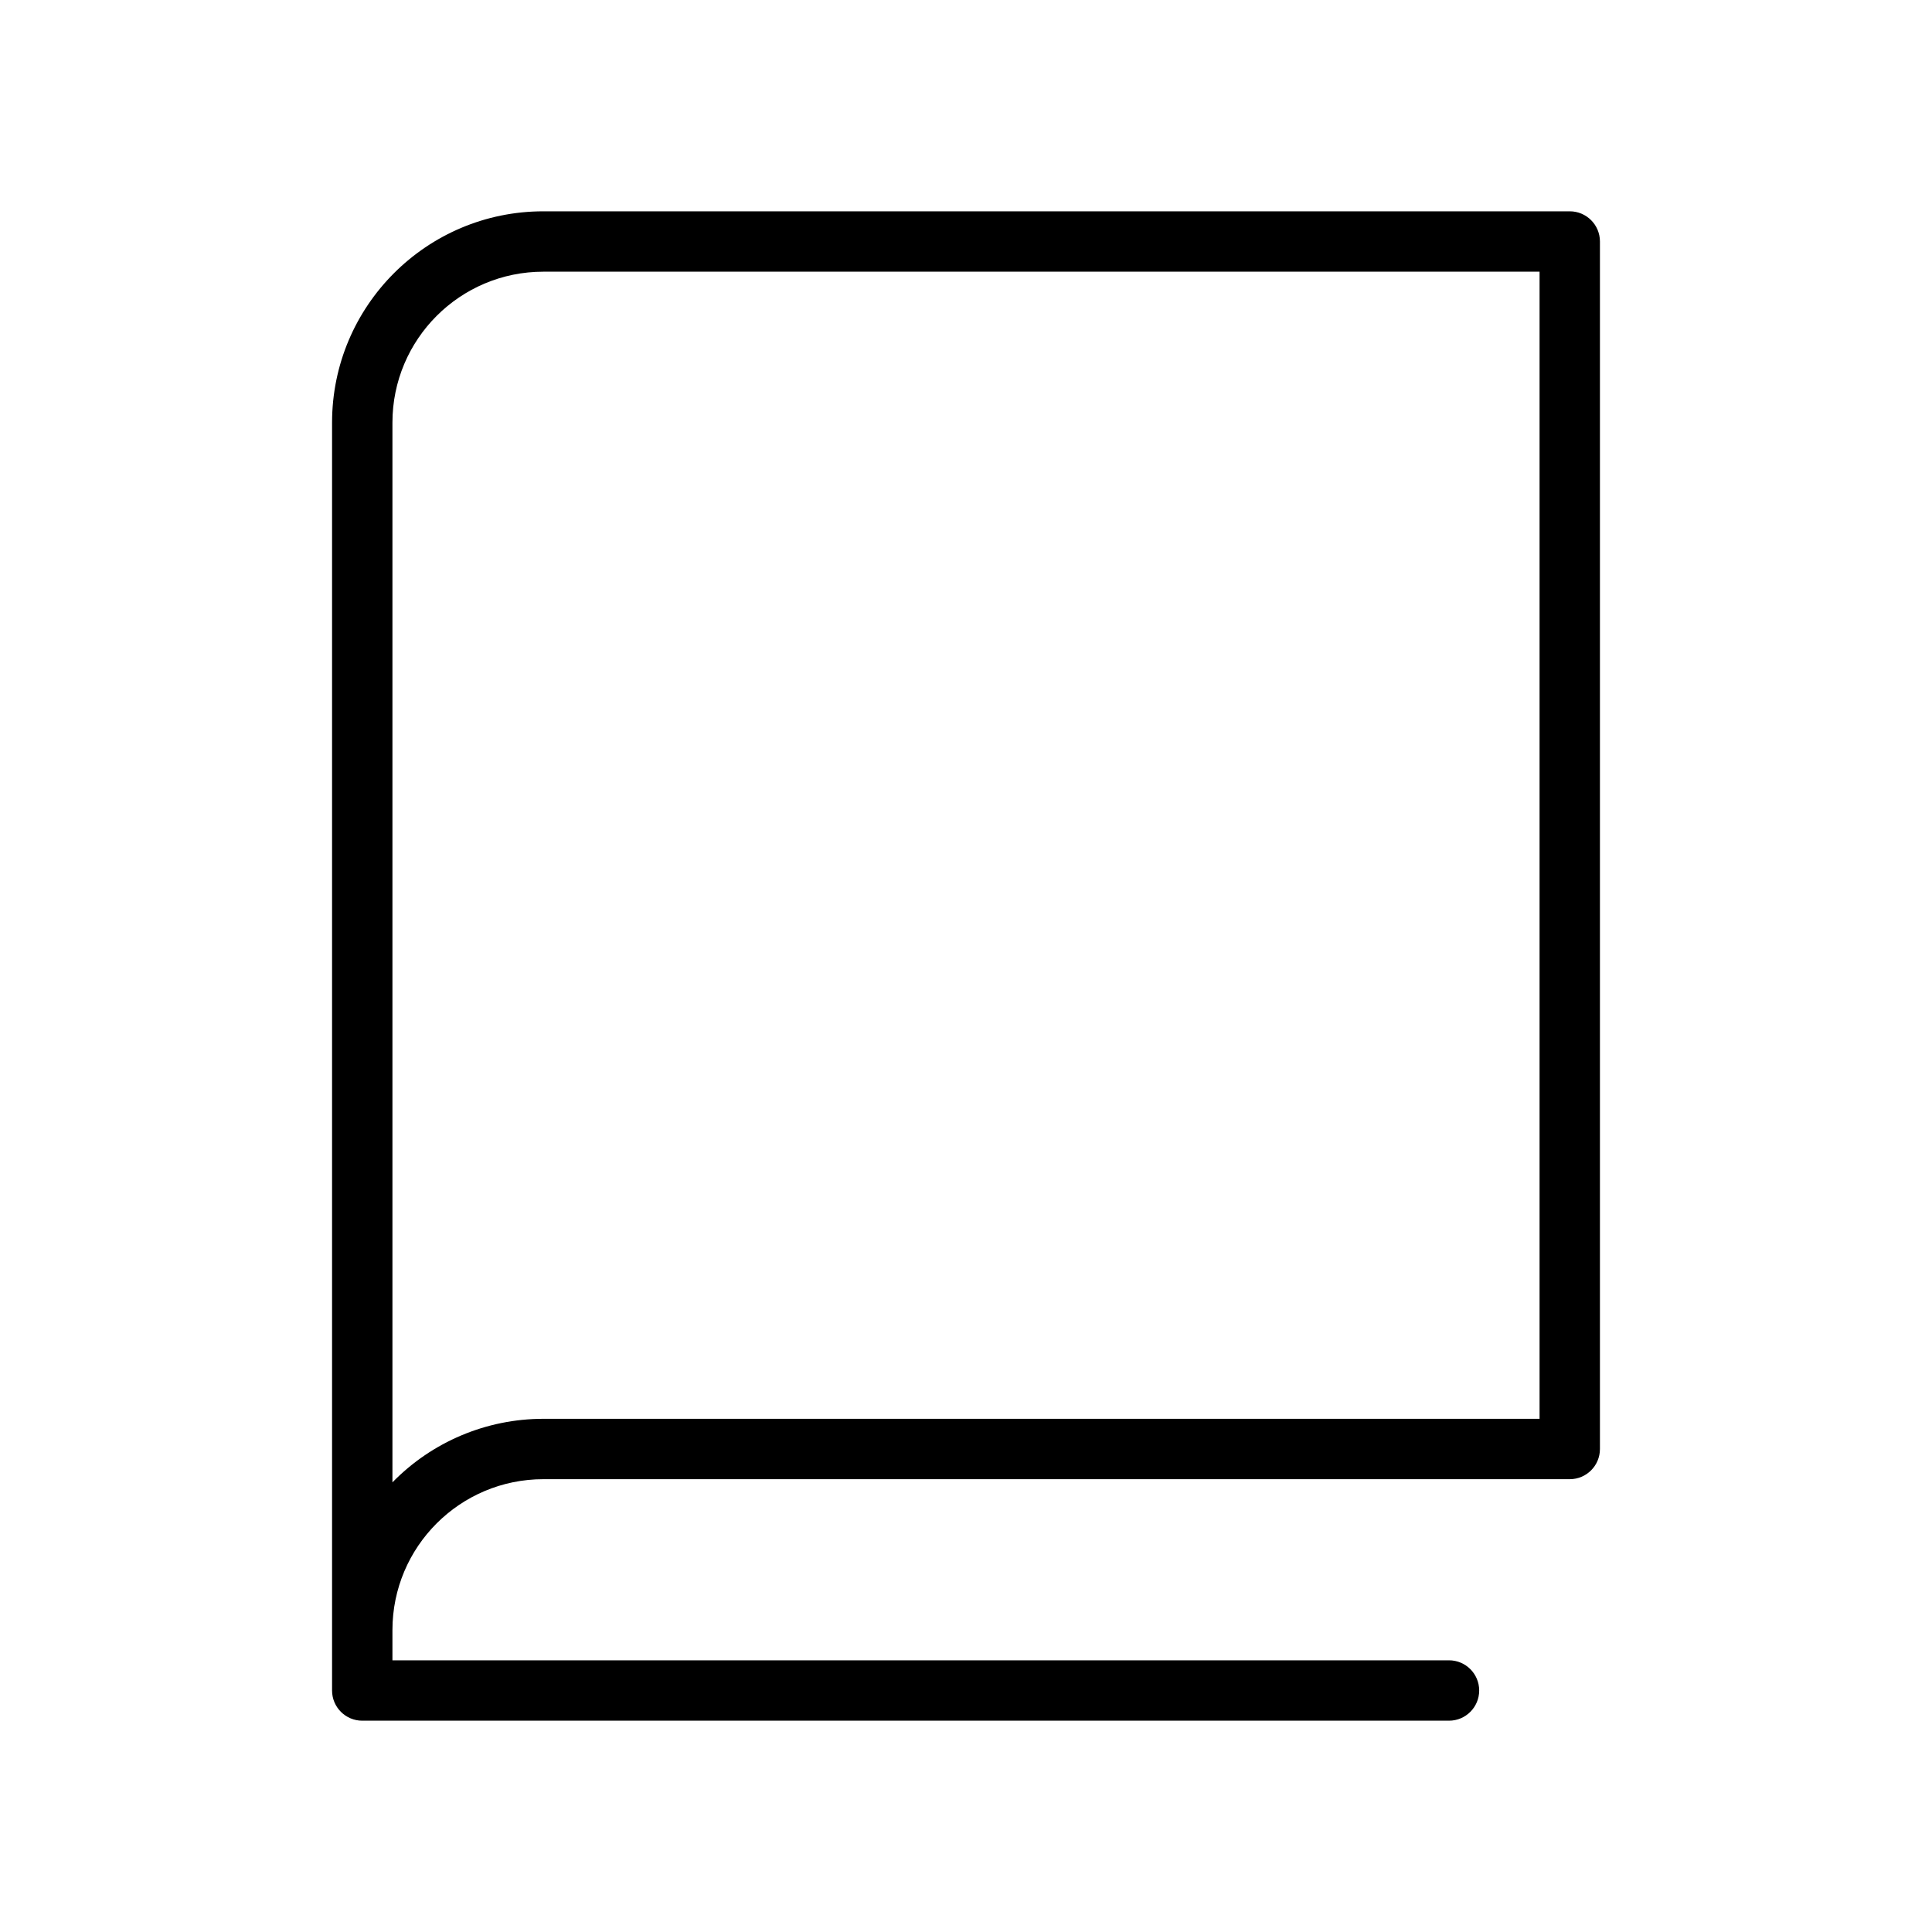
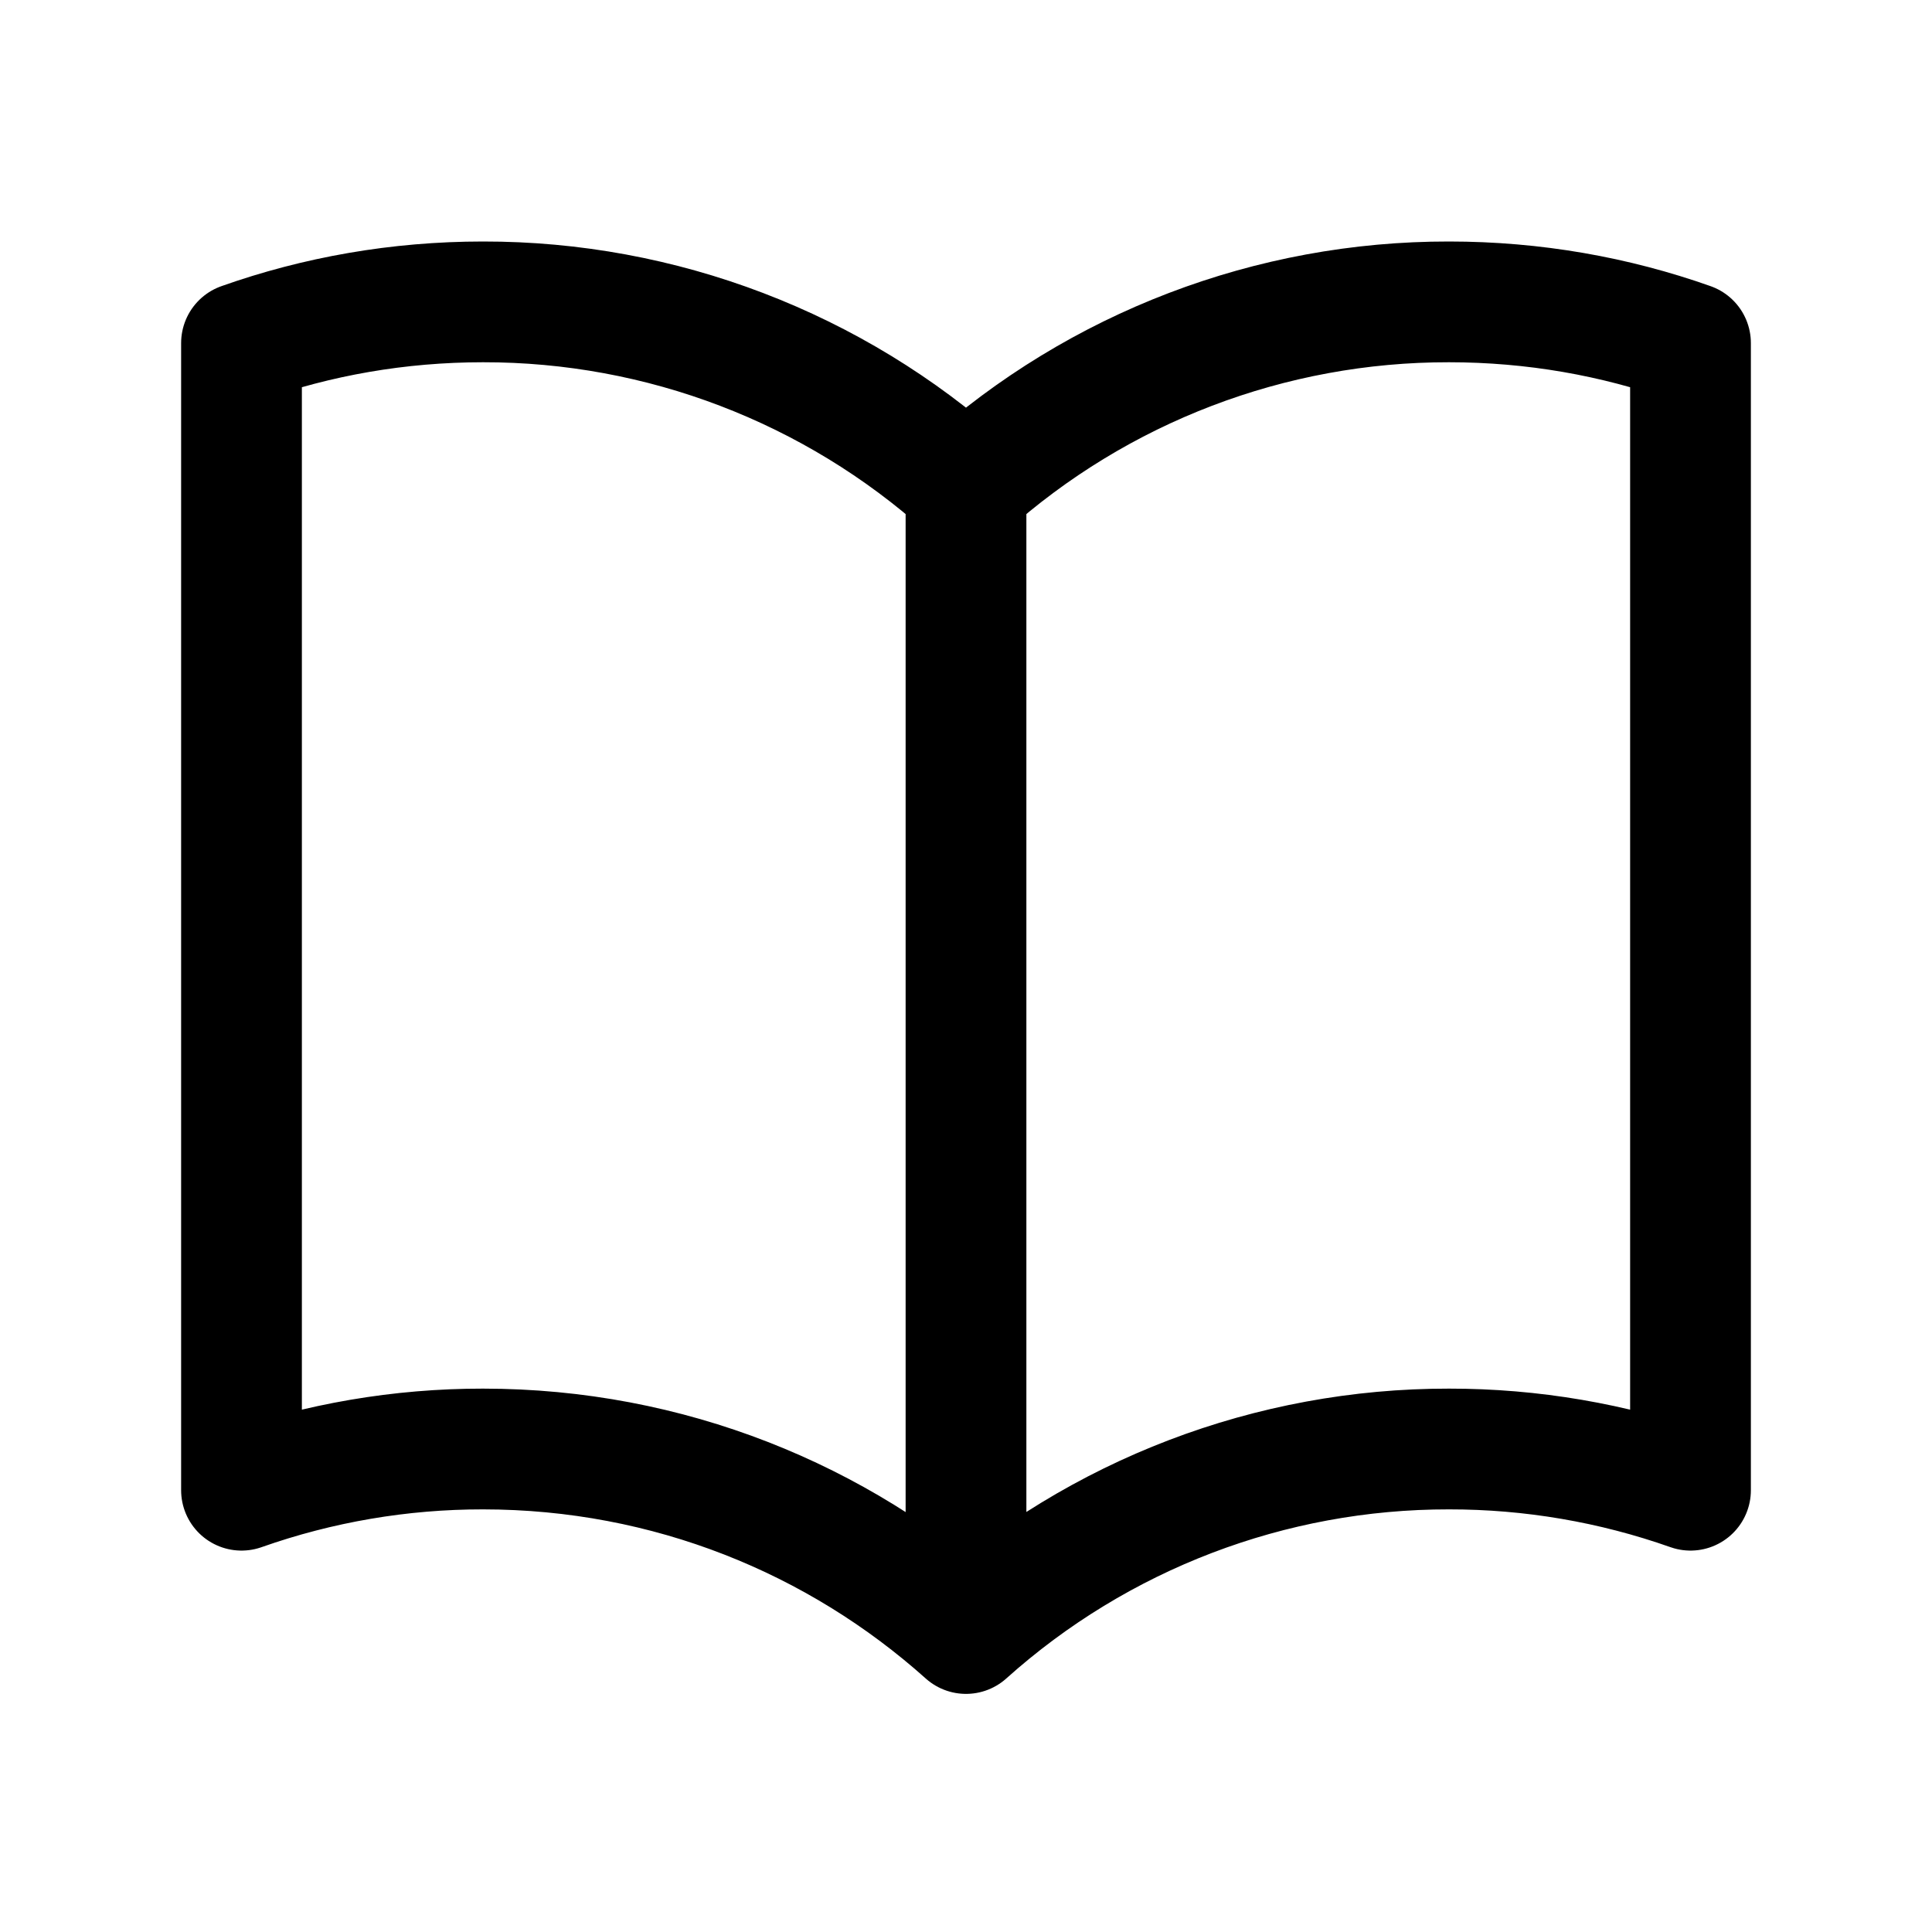
- <svg xmlns="http://www.w3.org/2000/svg" viewBox="0 0 256 256" fill="#000000">
-   <path d="M208,28H72A28,28,0,0,0,44,56V224a4,4,0,0,0,4,4H192a4,4,0,0,0,0-8H52v-4a20,20,0,0,1,20-20H208a4,4,0,0,0,4-4V32A4,4,0,0,0,208,28Zm-4,160H72a27.94,27.94,0,0,0-20,8.42V56A20,20,0,0,1,72,36H204Z" />
+ <svg xmlns="http://www.w3.org/2000/svg" fill="none" viewBox="0 0 24 24" stroke-width="1.5" stroke="#000000" aria-hidden="true" data-slot="icon">
+   <path stroke-linecap="round" stroke-linejoin="round" d="M12 6.042A8.967 8.967 0 0 0 6 3.75c-1.052 0-2.062.18-3 .512v14.25A8.987 8.987 0 0 1 6 18c2.305 0 4.408.867 6 2.292m0-14.25a8.966 8.966 0 0 1 6-2.292c1.052 0 2.062.18 3 .512v14.25A8.987 8.987 0 0 0 18 18a8.967 8.967 0 0 0-6 2.292m0-14.25v14.25" />
</svg>
